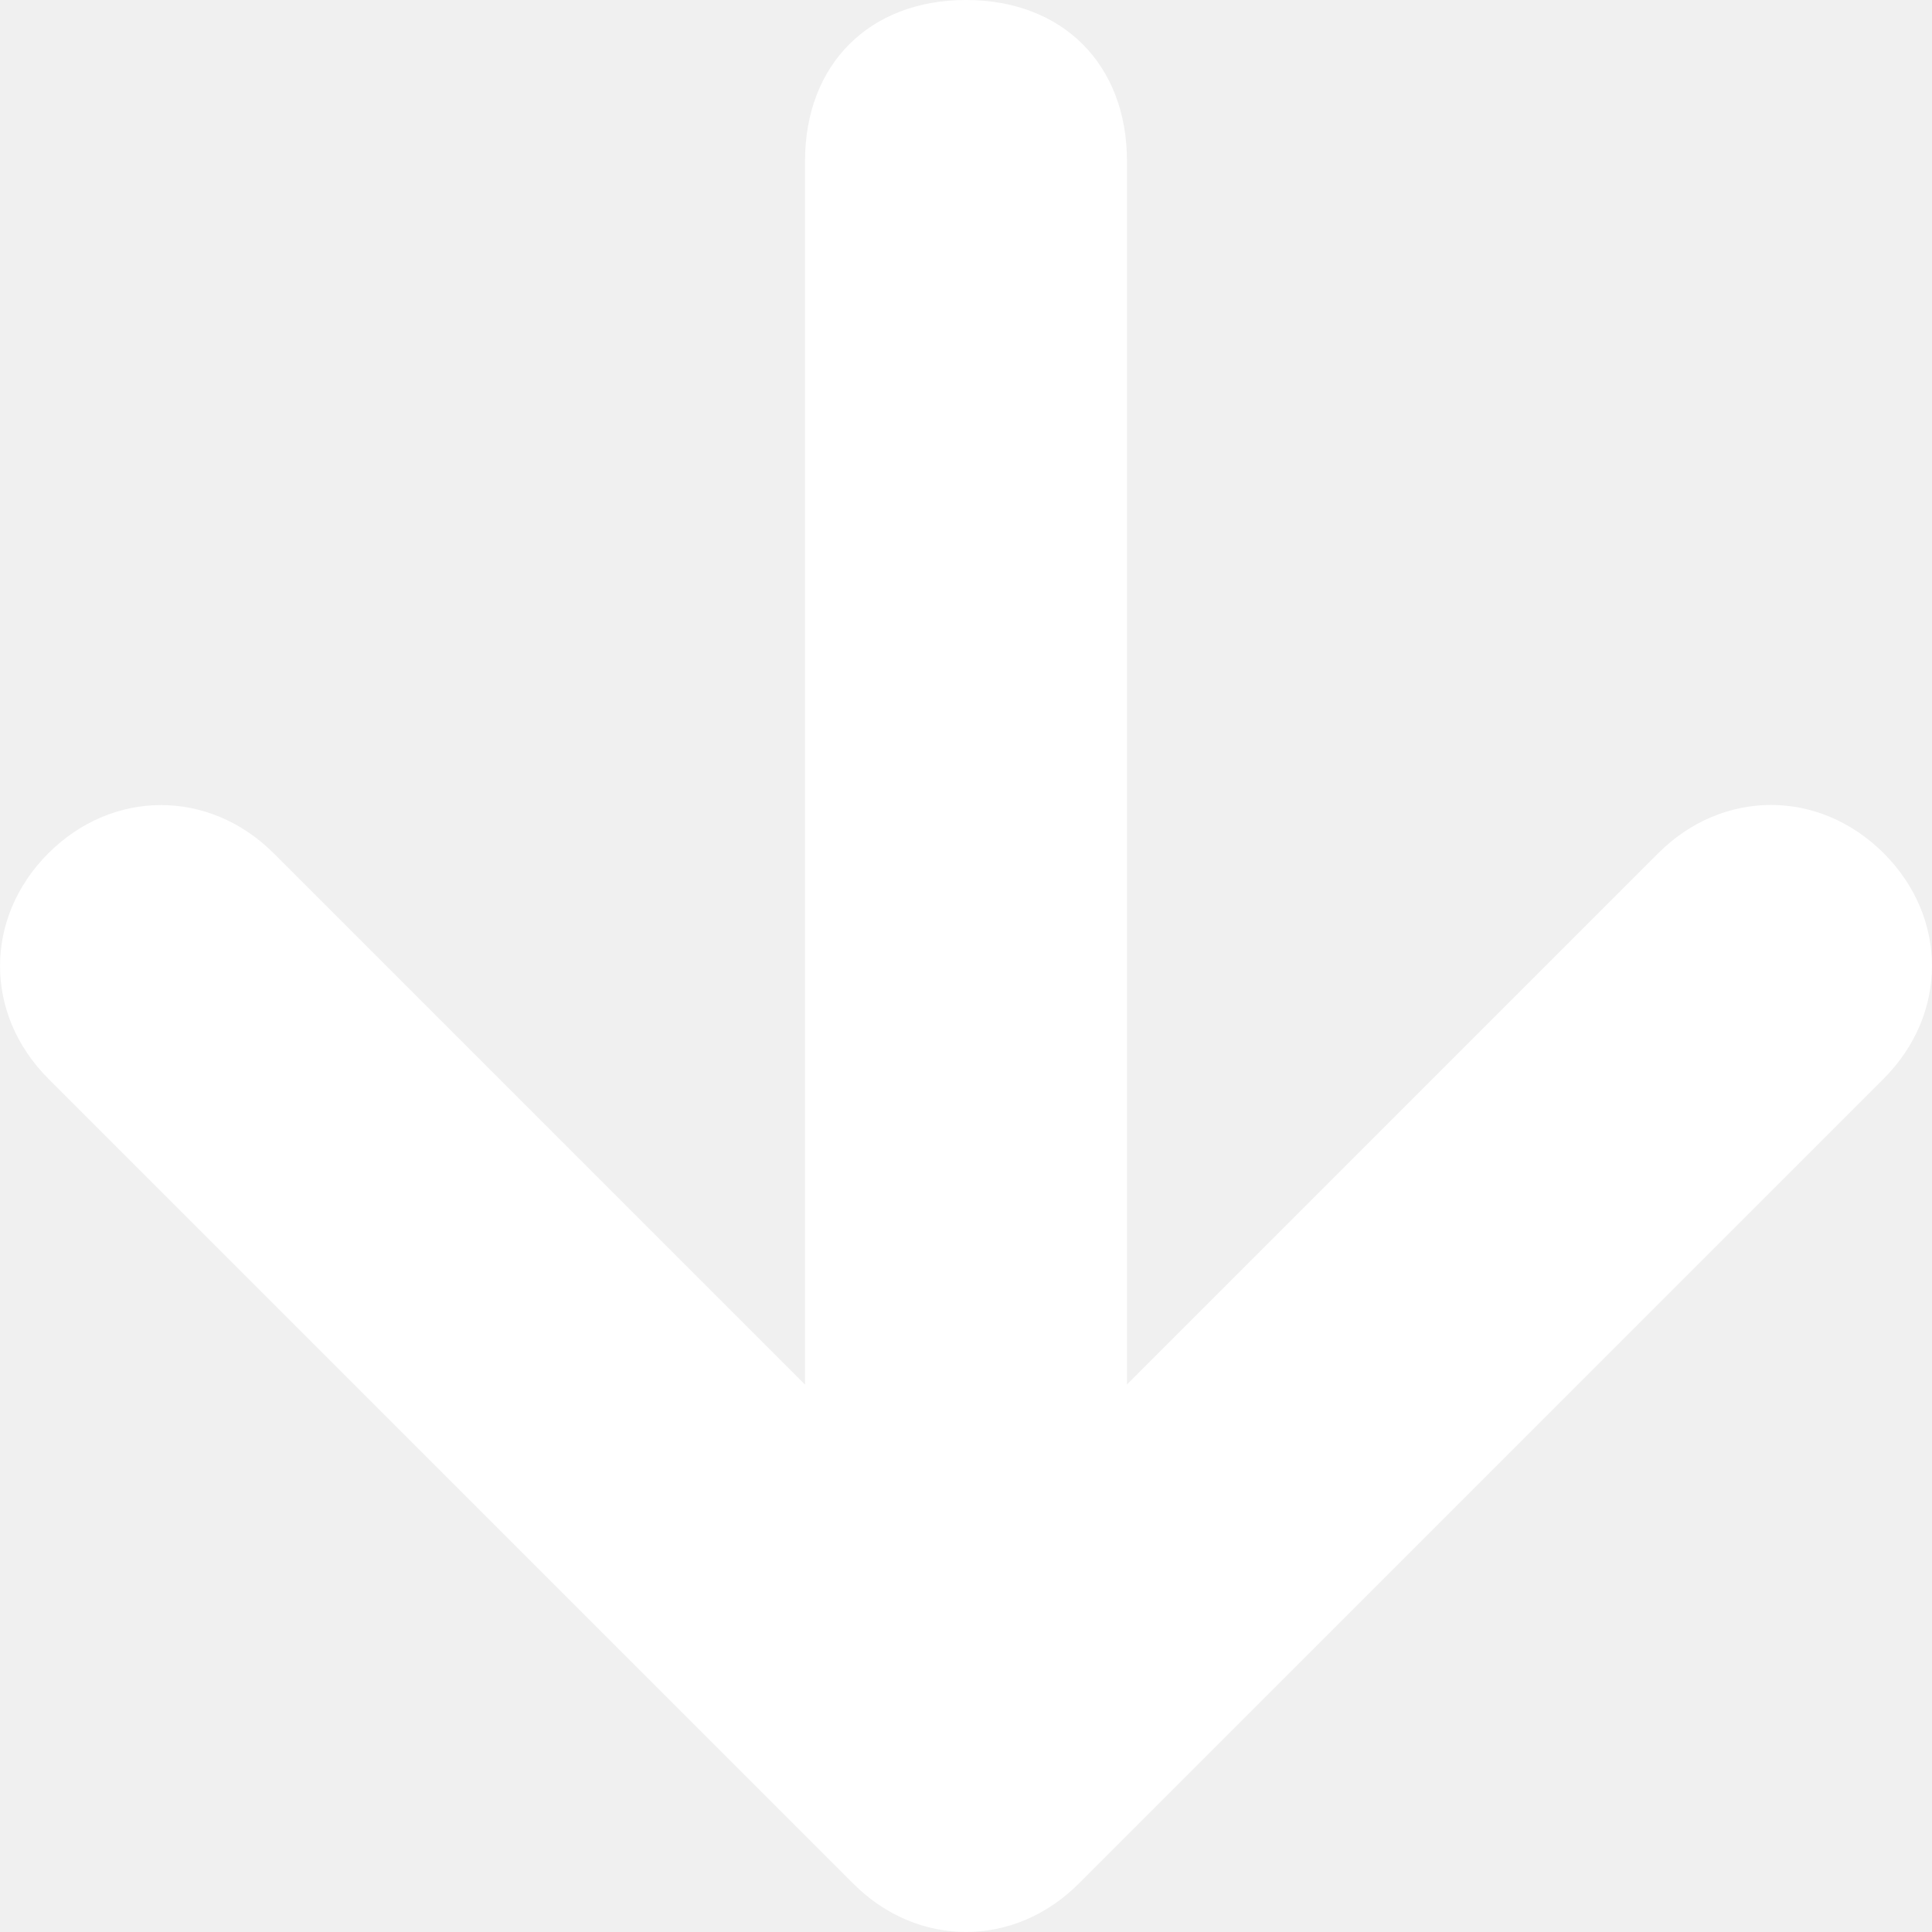
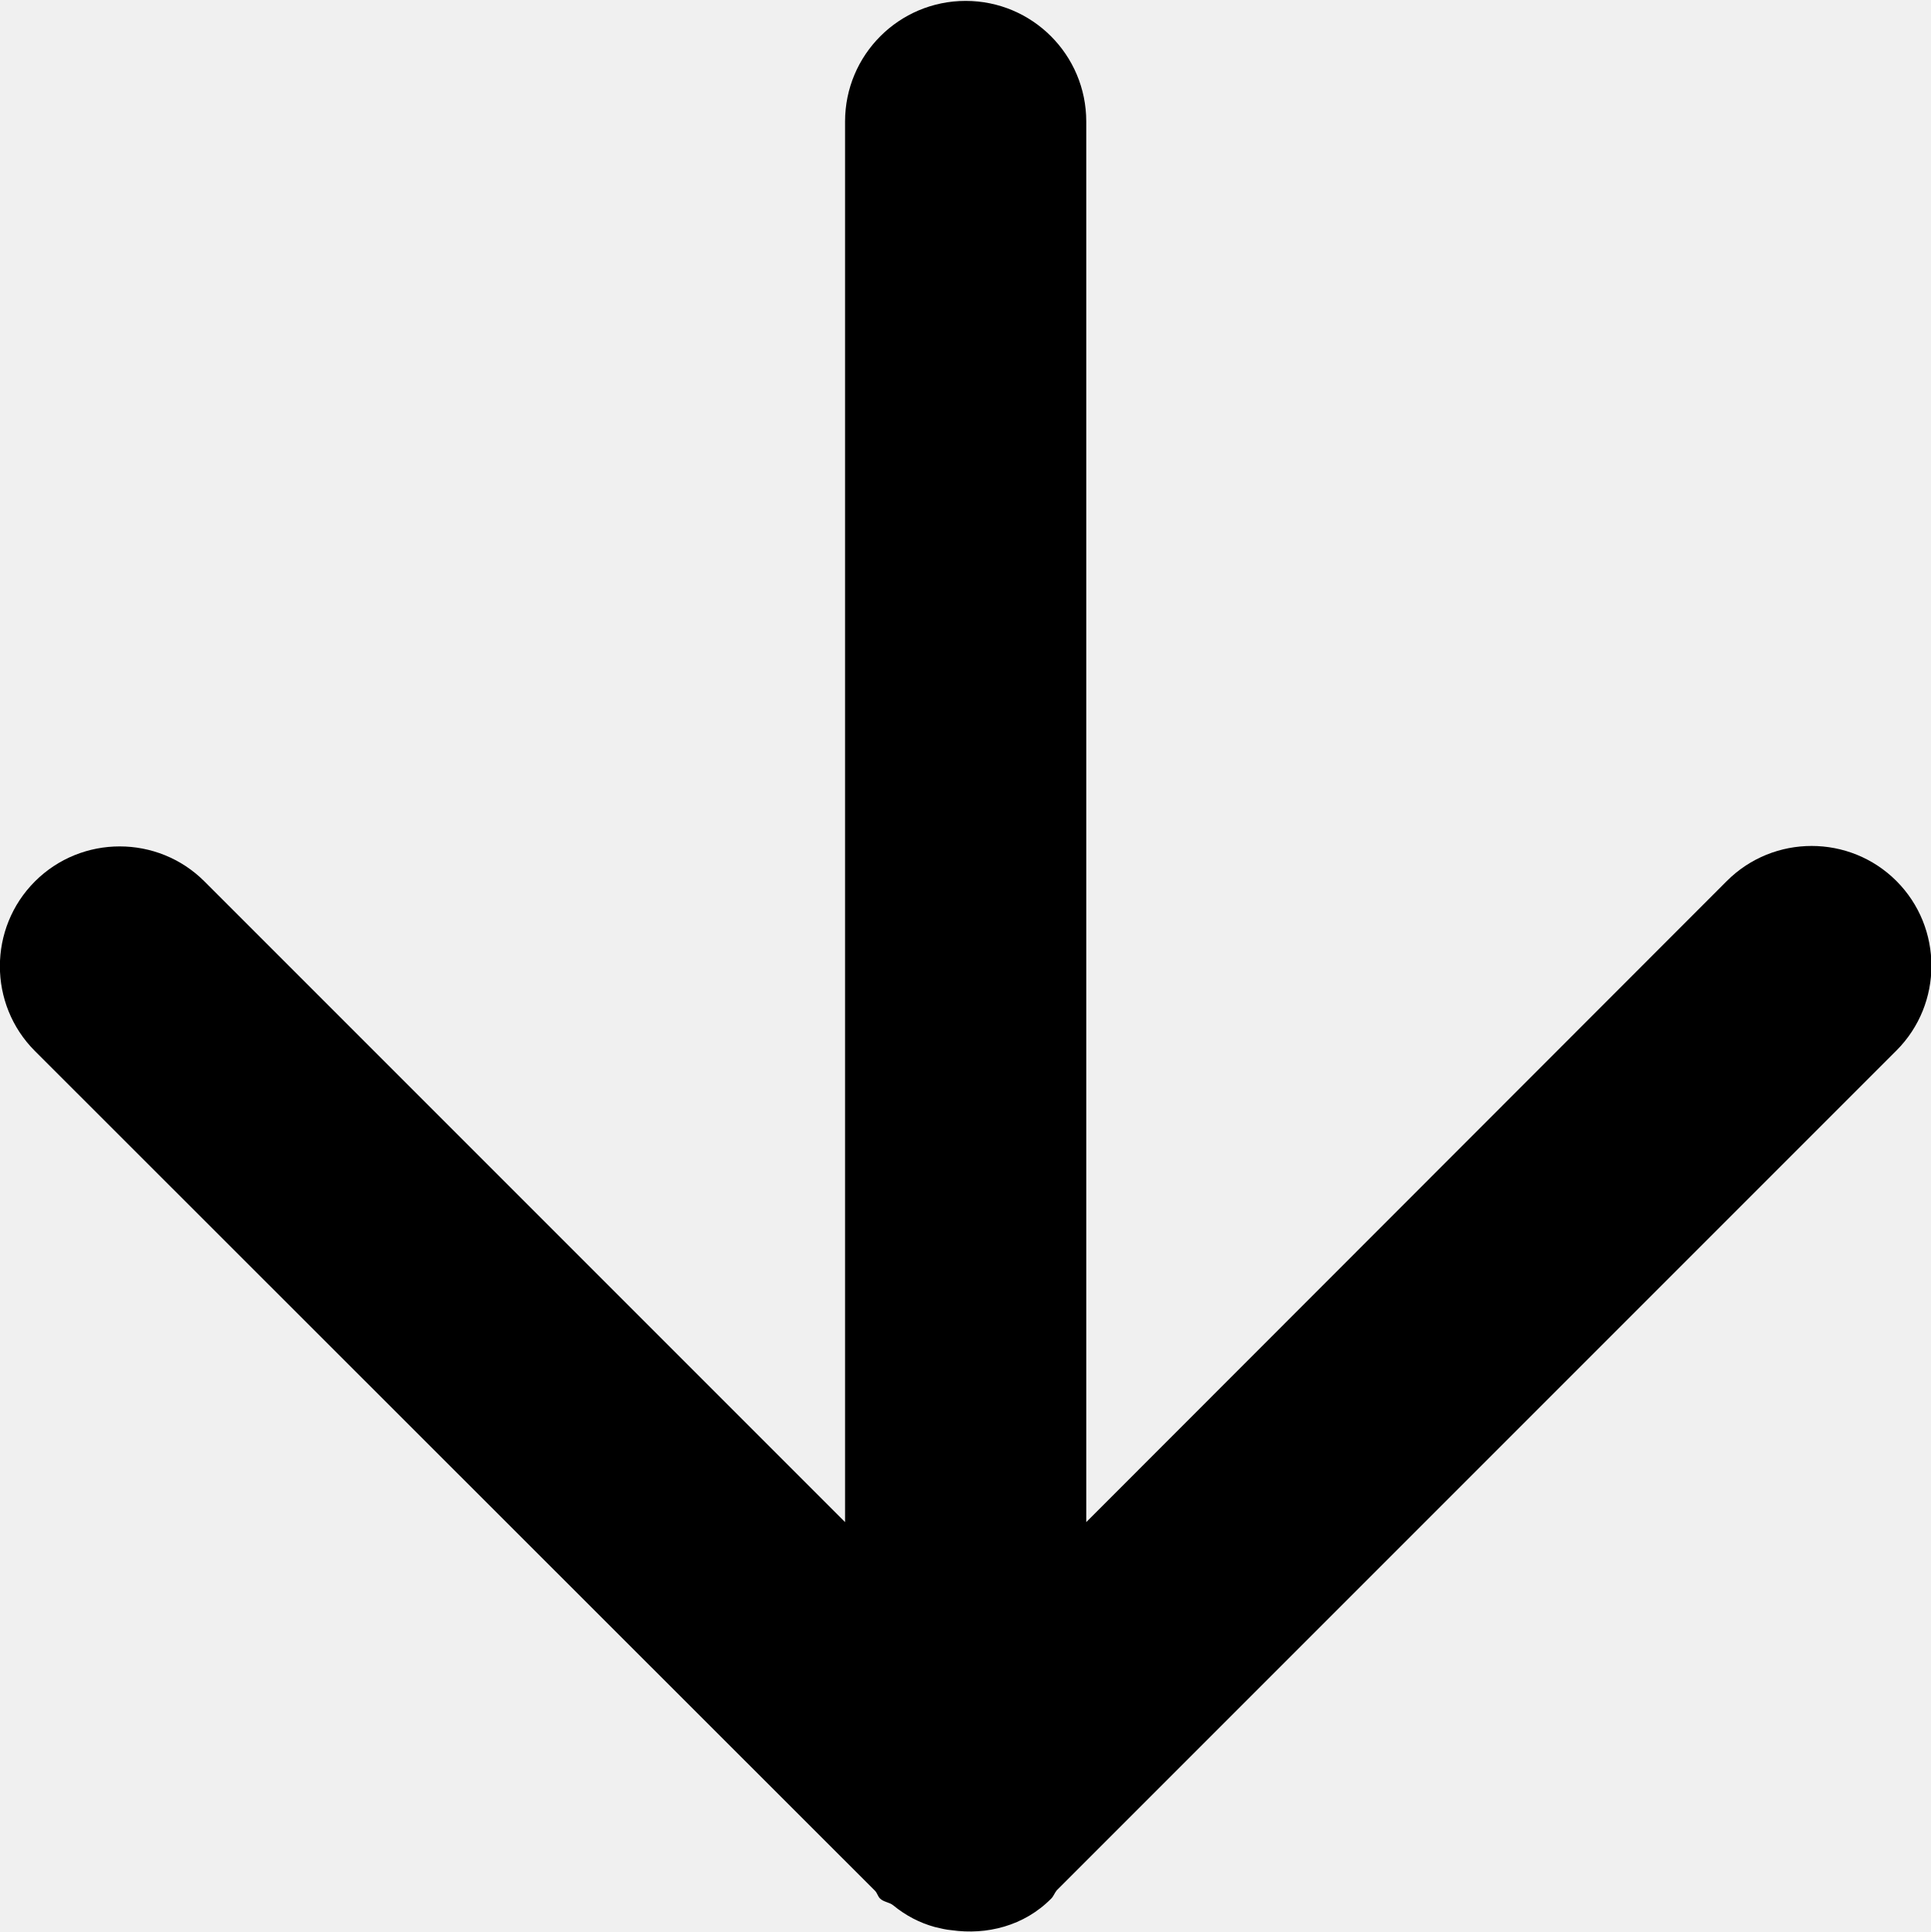
- <svg xmlns="http://www.w3.org/2000/svg" version="1.1" id="Layer_1" x="0px" y="0px" viewBox="0 0 1600 1600" enable-background="new 0 0 1600 1600" xml:space="preserve">
-   <path fill="#FFFFFF" d="M706.7,1560L706.7,1560L40,893.3C-13.3,840-13.3,760,40,706.7c53.3-53.3,133.3-53.3,186.7,0l440,440V133.3  C666.7,53.3,720,0,800,0s133.3,53.3,133.3,133.3v1013.3l440-440c53.3-53.3,133.3-53.3,186.7,0c53.3,53.3,53.3,133.3,0,186.7  L893.3,1560C840,1613.3,760,1613.3,706.7,1560z" />
+ <svg viewBox="-306.9 587.9 425.8 426.1">
+   <path d="M-75,1006.6c0.5-0.5,0.7-1.2,1.2-1.8l185.2-185.2c10.3-10.3,10.3-27.1,0-37.4   c-10.3-10.3-27.1-10.3-37.4,0L-67.3,923.6V614.7c0-14.7-11.9-26.6-26.6-26.6c-14.7,0-26.6,11.9-26.6,26.6v308.9l-141.3-141.3   c-10.3-10.3-27.1-10.3-37.4,0c-10.3,10.3-10.3,27.1,0,37.4l185.3,185.2c0.5,0.5,0.6,1.2,1.1,1.7c0.8,0.8,2,0.8,2.9,1.5   c2.8,2.3,5.9,3.9,9.2,4.8c1.3,0.3,2.4,0.6,3.7,0.7C-89.3,1014.7-81,1012.7-75,1006.6z" />
</svg>
